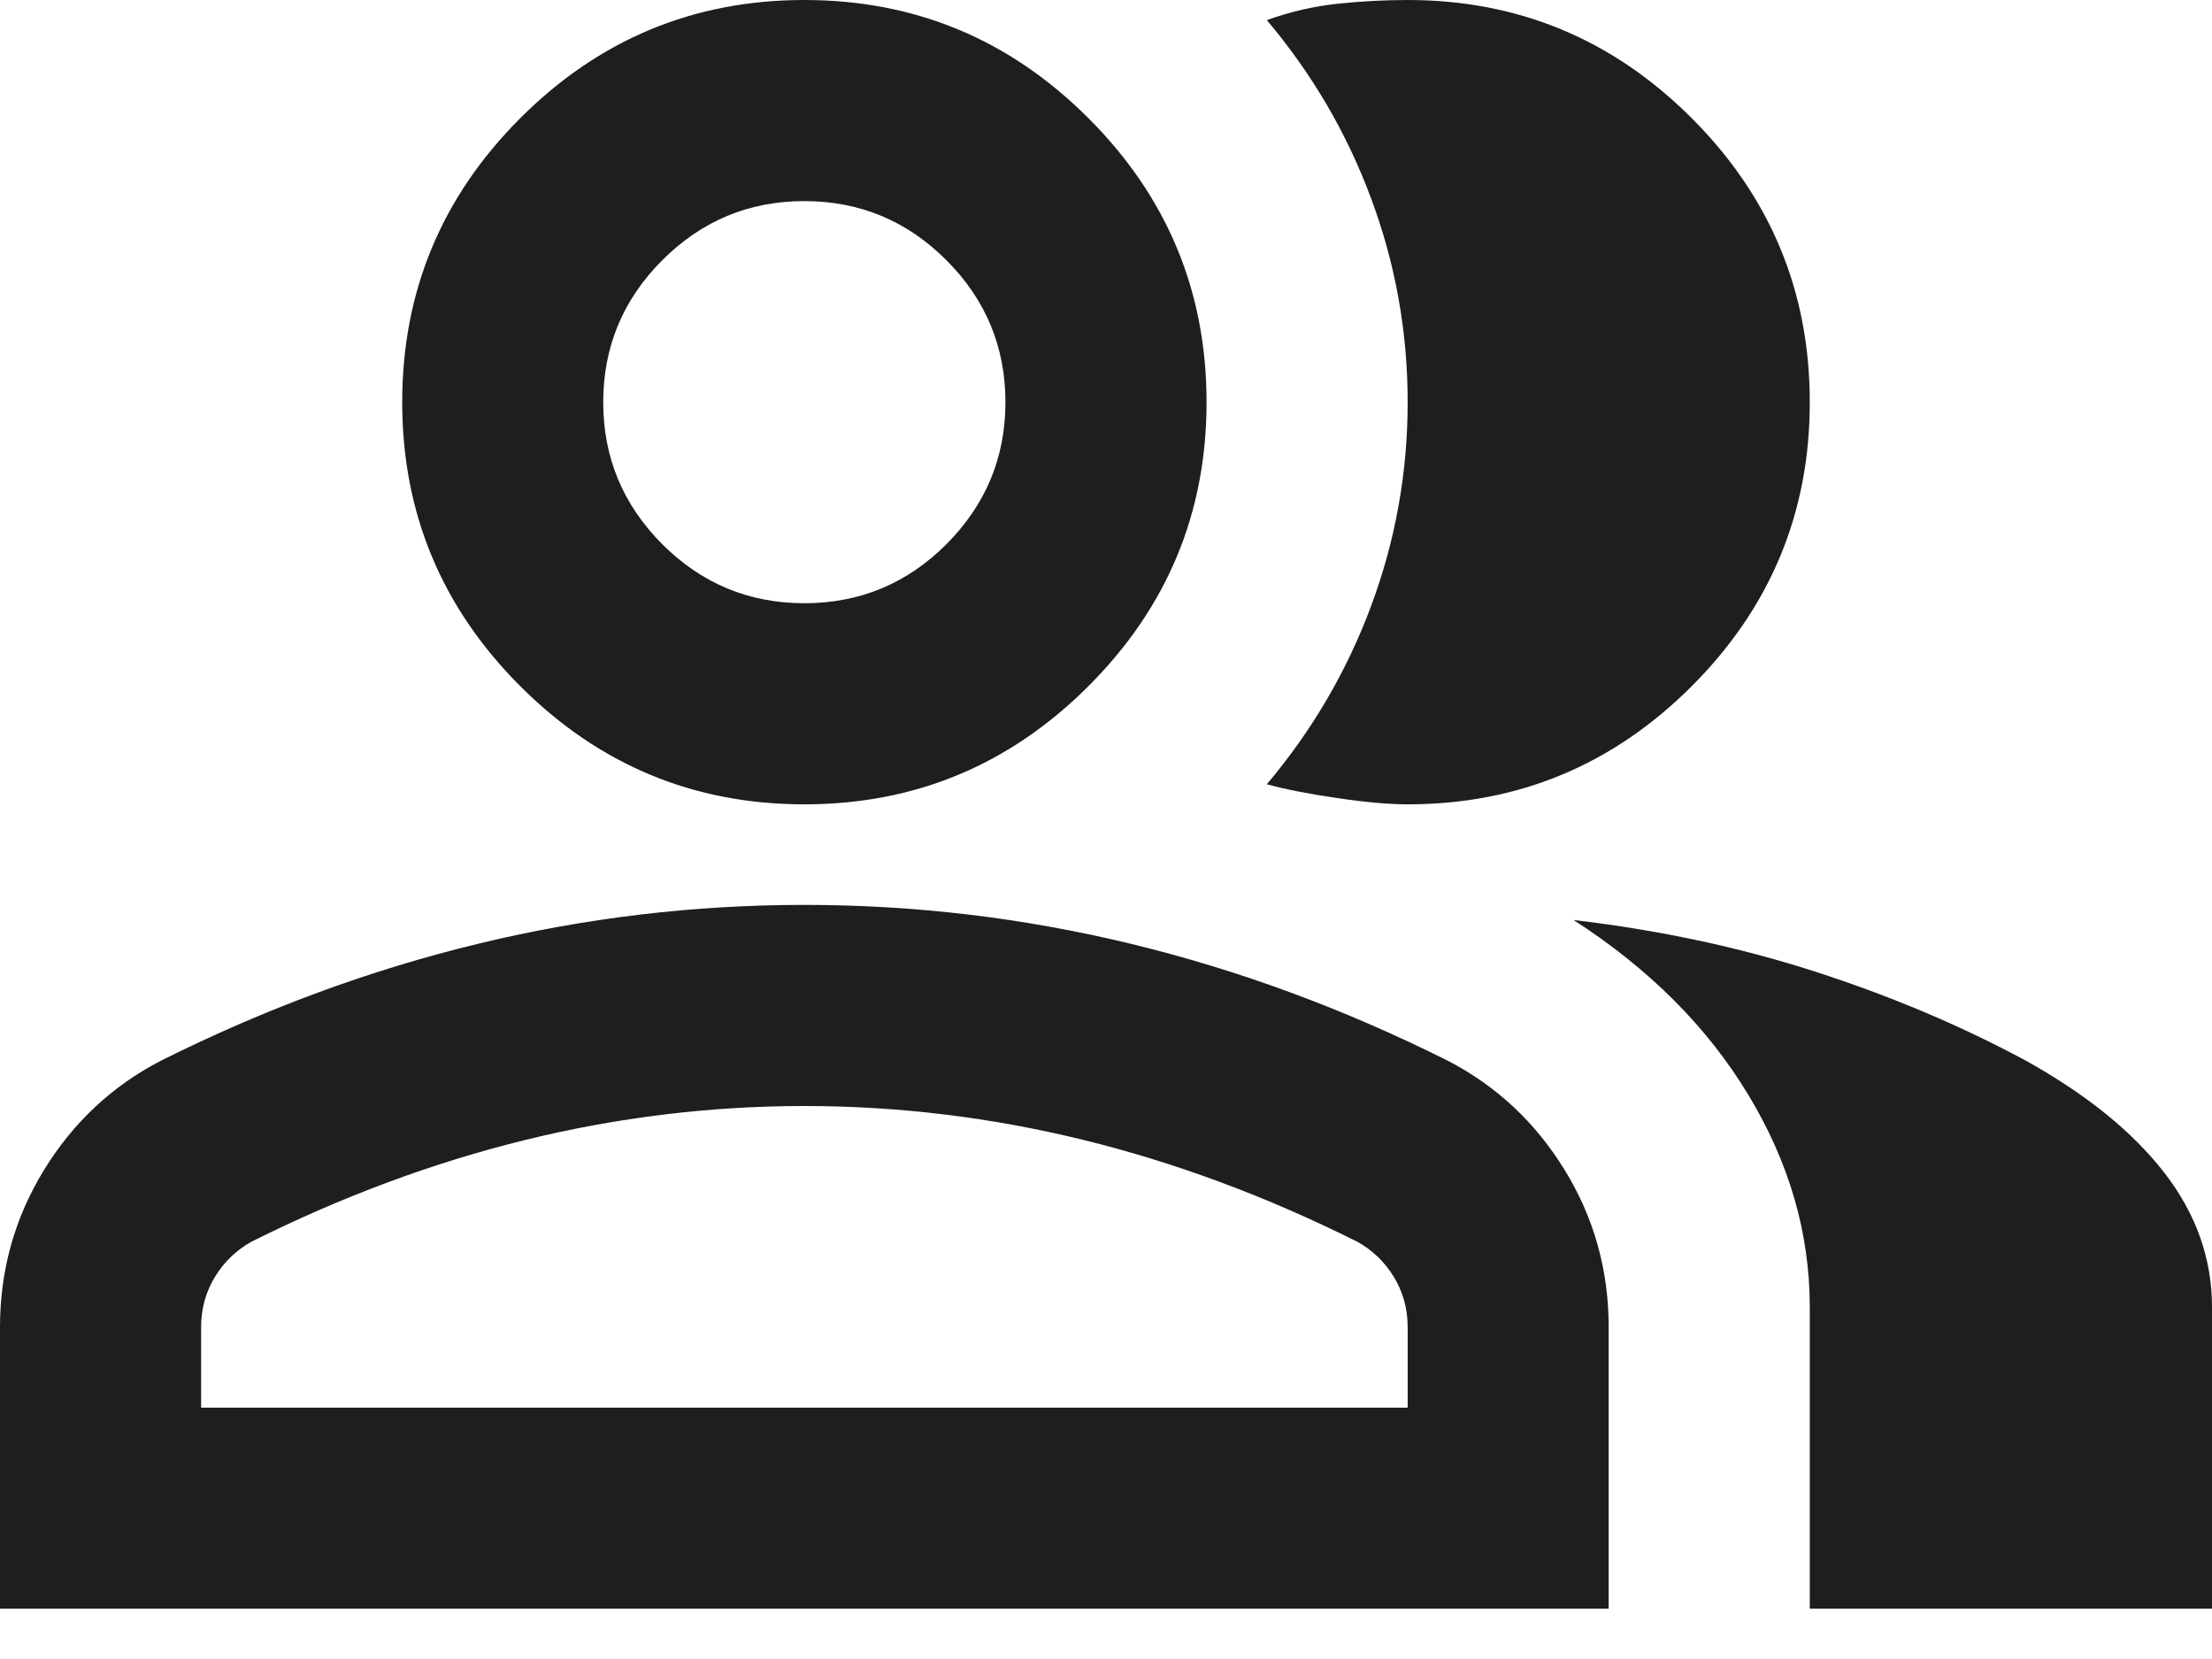
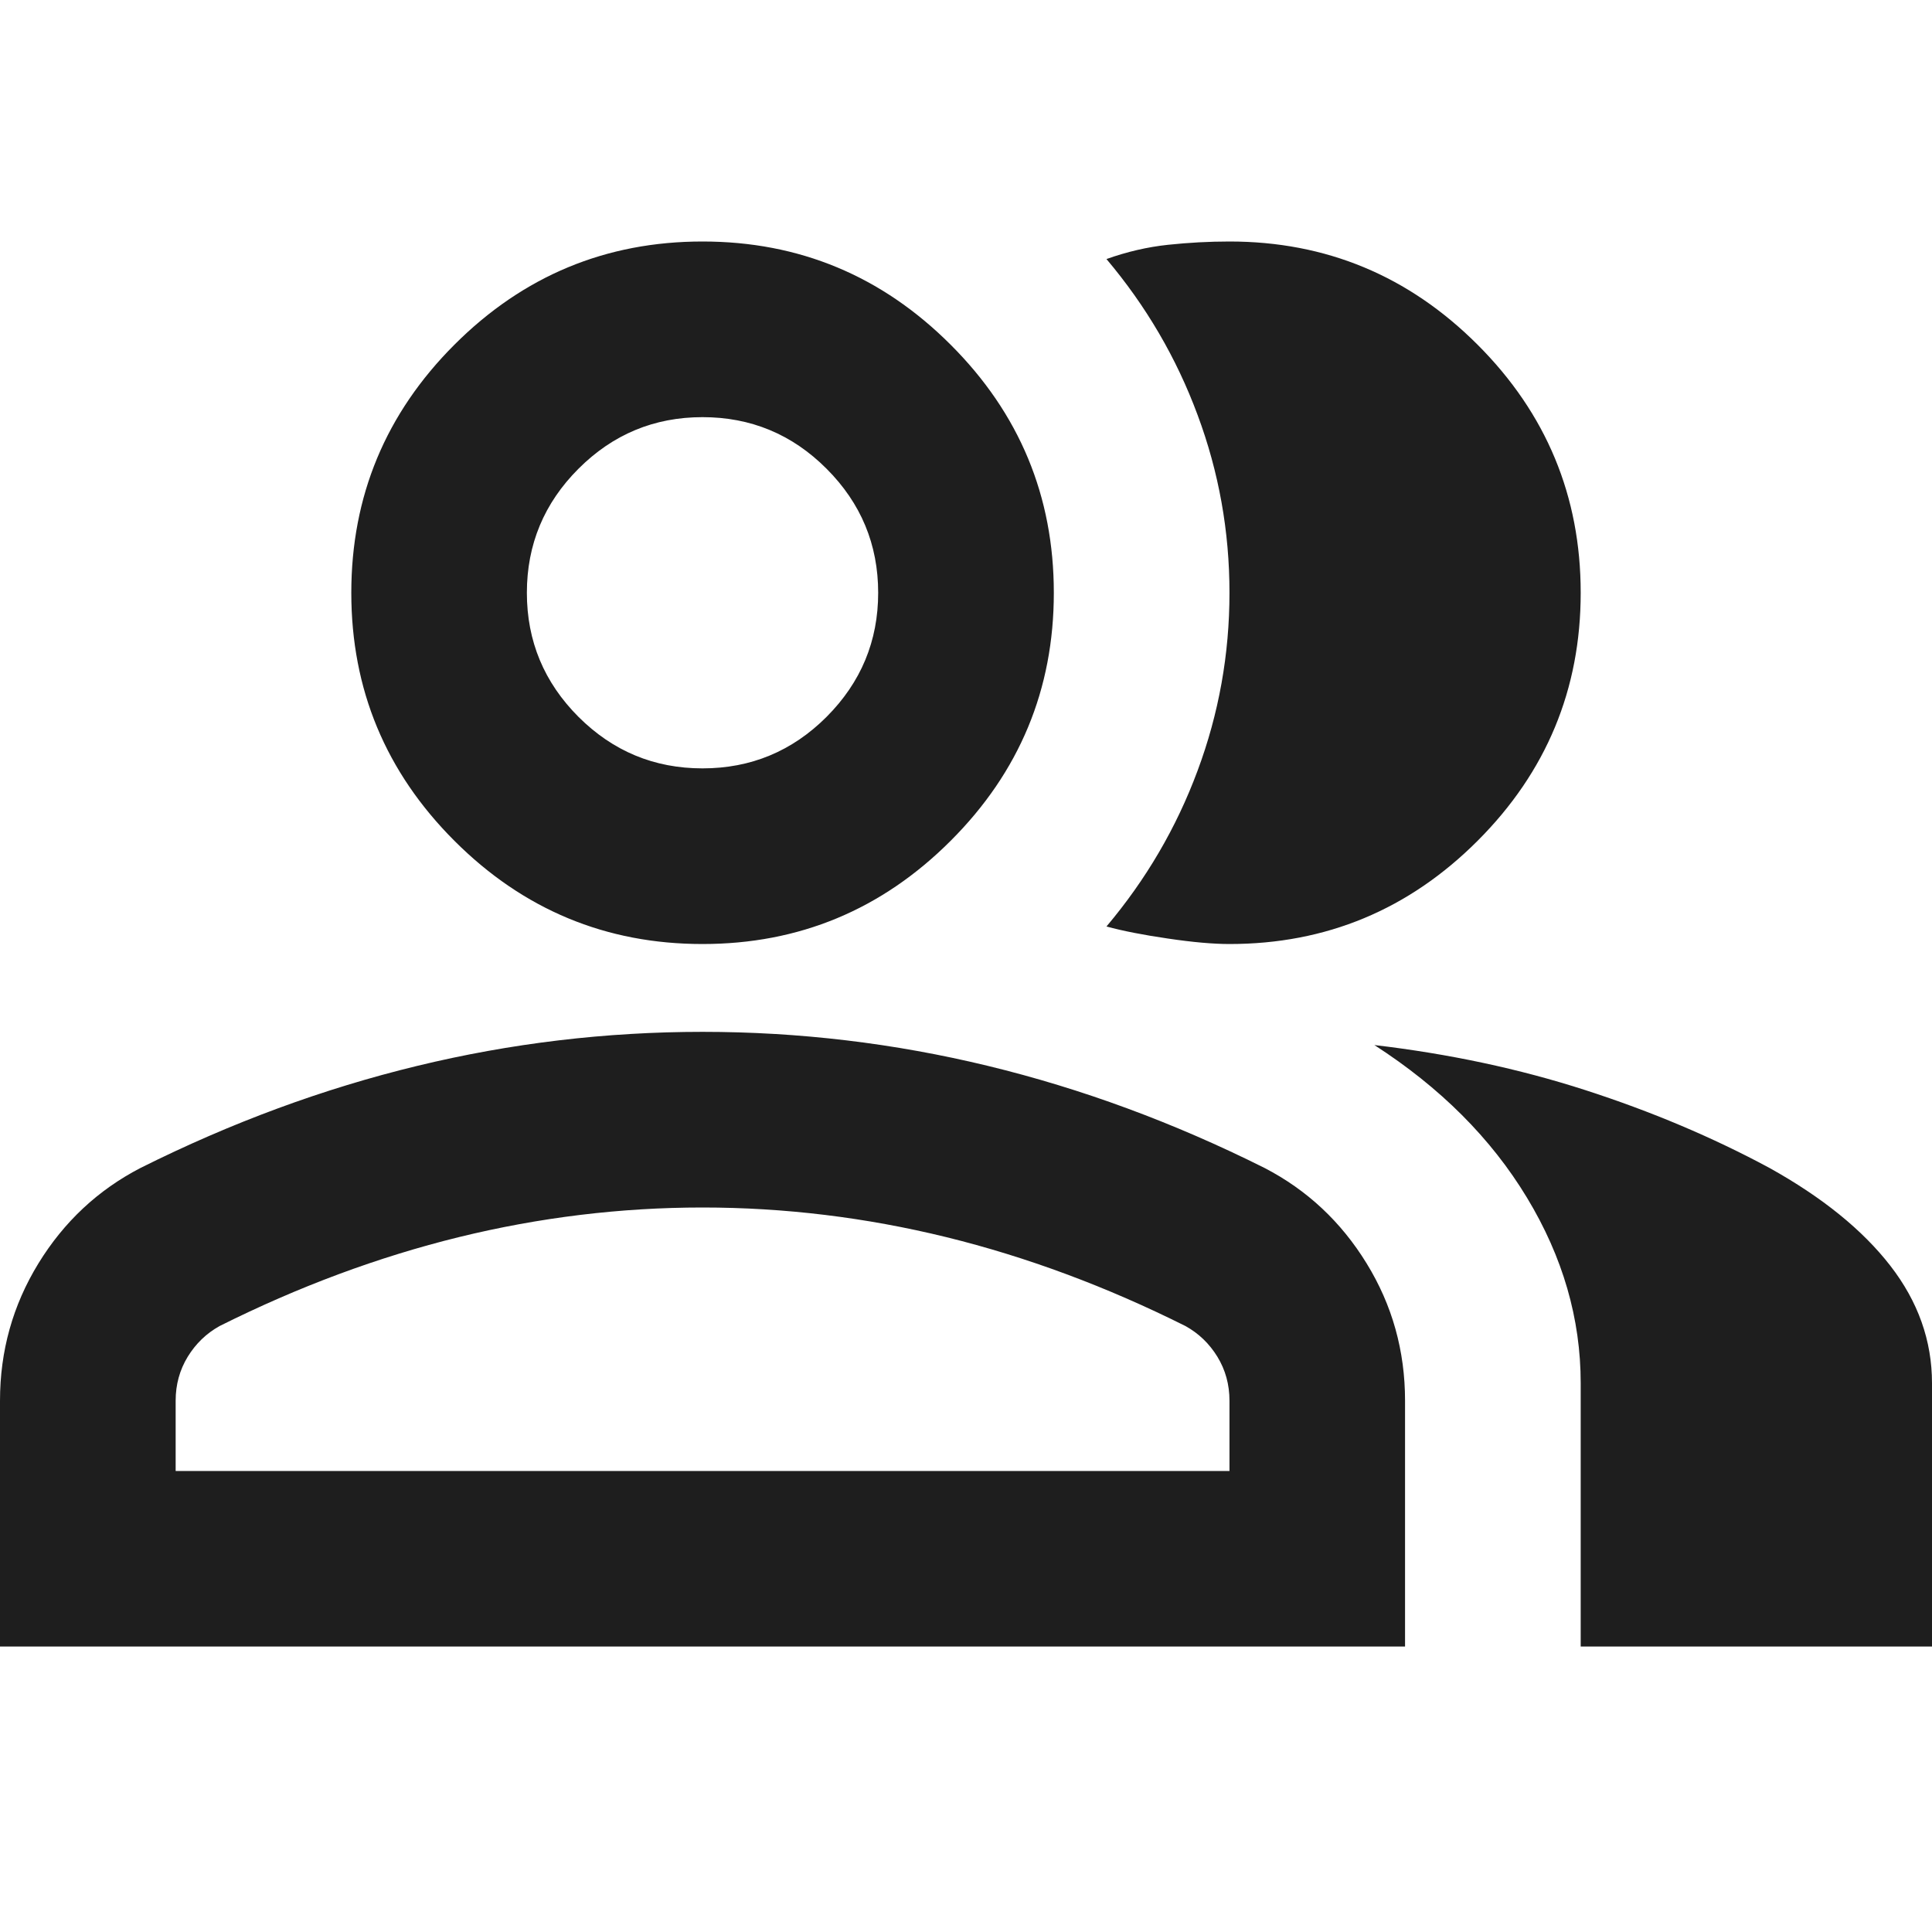
- <svg xmlns="http://www.w3.org/2000/svg" width="24" height="18" viewBox="0 0 24 18" fill="none">
+ <svg xmlns="http://www.w3.org/2000/svg" width="24" height="24" viewBox="0 0 24 18" fill="currentColor">
  <path d="M0 17.454V14.4C0 13.782 0.159 13.214 0.477 12.695C0.795 12.177 1.218 11.782 1.745 11.509C2.873 10.945 4.018 10.523 5.182 10.241C6.345 9.959 7.527 9.818 8.727 9.818C9.927 9.818 11.109 9.959 12.273 10.241C13.436 10.523 14.582 10.945 15.709 11.509C16.236 11.782 16.659 12.177 16.977 12.695C17.296 13.214 17.454 13.782 17.454 14.4V17.454H0ZM19.636 17.454V14.182C19.636 13.382 19.414 12.614 18.968 11.877C18.523 11.141 17.891 10.509 17.073 9.982C18 10.091 18.873 10.277 19.691 10.541C20.509 10.805 21.273 11.127 21.982 11.509C22.636 11.873 23.136 12.277 23.482 12.723C23.827 13.168 24 13.655 24 14.182V17.454H19.636ZM8.727 8.727C7.527 8.727 6.5 8.3 5.645 7.445C4.791 6.591 4.364 5.564 4.364 4.364C4.364 3.164 4.791 2.136 5.645 1.282C6.5 0.427 7.527 0 8.727 0C9.927 0 10.954 0.427 11.809 1.282C12.664 2.136 13.091 3.164 13.091 4.364C13.091 5.564 12.664 6.591 11.809 7.445C10.954 8.3 9.927 8.727 8.727 8.727ZM19.636 4.364C19.636 5.564 19.209 6.591 18.355 7.445C17.5 8.3 16.473 8.727 15.273 8.727C15.073 8.727 14.818 8.705 14.509 8.659C14.2 8.614 13.945 8.564 13.745 8.509C14.236 7.927 14.614 7.282 14.877 6.573C15.141 5.864 15.273 5.127 15.273 4.364C15.273 3.6 15.141 2.864 14.877 2.155C14.614 1.445 14.236 0.8 13.745 0.218C14 0.127 14.255 0.068 14.509 0.041C14.764 0.014 15.018 0 15.273 0C16.473 0 17.5 0.427 18.355 1.282C19.209 2.136 19.636 3.164 19.636 4.364ZM2.182 15.273H15.273V14.4C15.273 14.2 15.223 14.018 15.123 13.854C15.023 13.691 14.891 13.564 14.727 13.473C13.745 12.982 12.755 12.614 11.755 12.368C10.755 12.123 9.745 12 8.727 12C7.709 12 6.7 12.123 5.7 12.368C4.7 12.614 3.709 12.982 2.727 13.473C2.564 13.564 2.432 13.691 2.332 13.854C2.232 14.018 2.182 14.2 2.182 14.4V15.273ZM8.727 6.545C9.327 6.545 9.841 6.332 10.268 5.905C10.695 5.477 10.909 4.964 10.909 4.364C10.909 3.764 10.695 3.25 10.268 2.823C9.841 2.395 9.327 2.182 8.727 2.182C8.127 2.182 7.614 2.395 7.186 2.823C6.759 3.25 6.545 3.764 6.545 4.364C6.545 4.964 6.759 5.477 7.186 5.905C7.614 6.332 8.127 6.545 8.727 6.545Z" fill="#1E1E1E" />
</svg>
